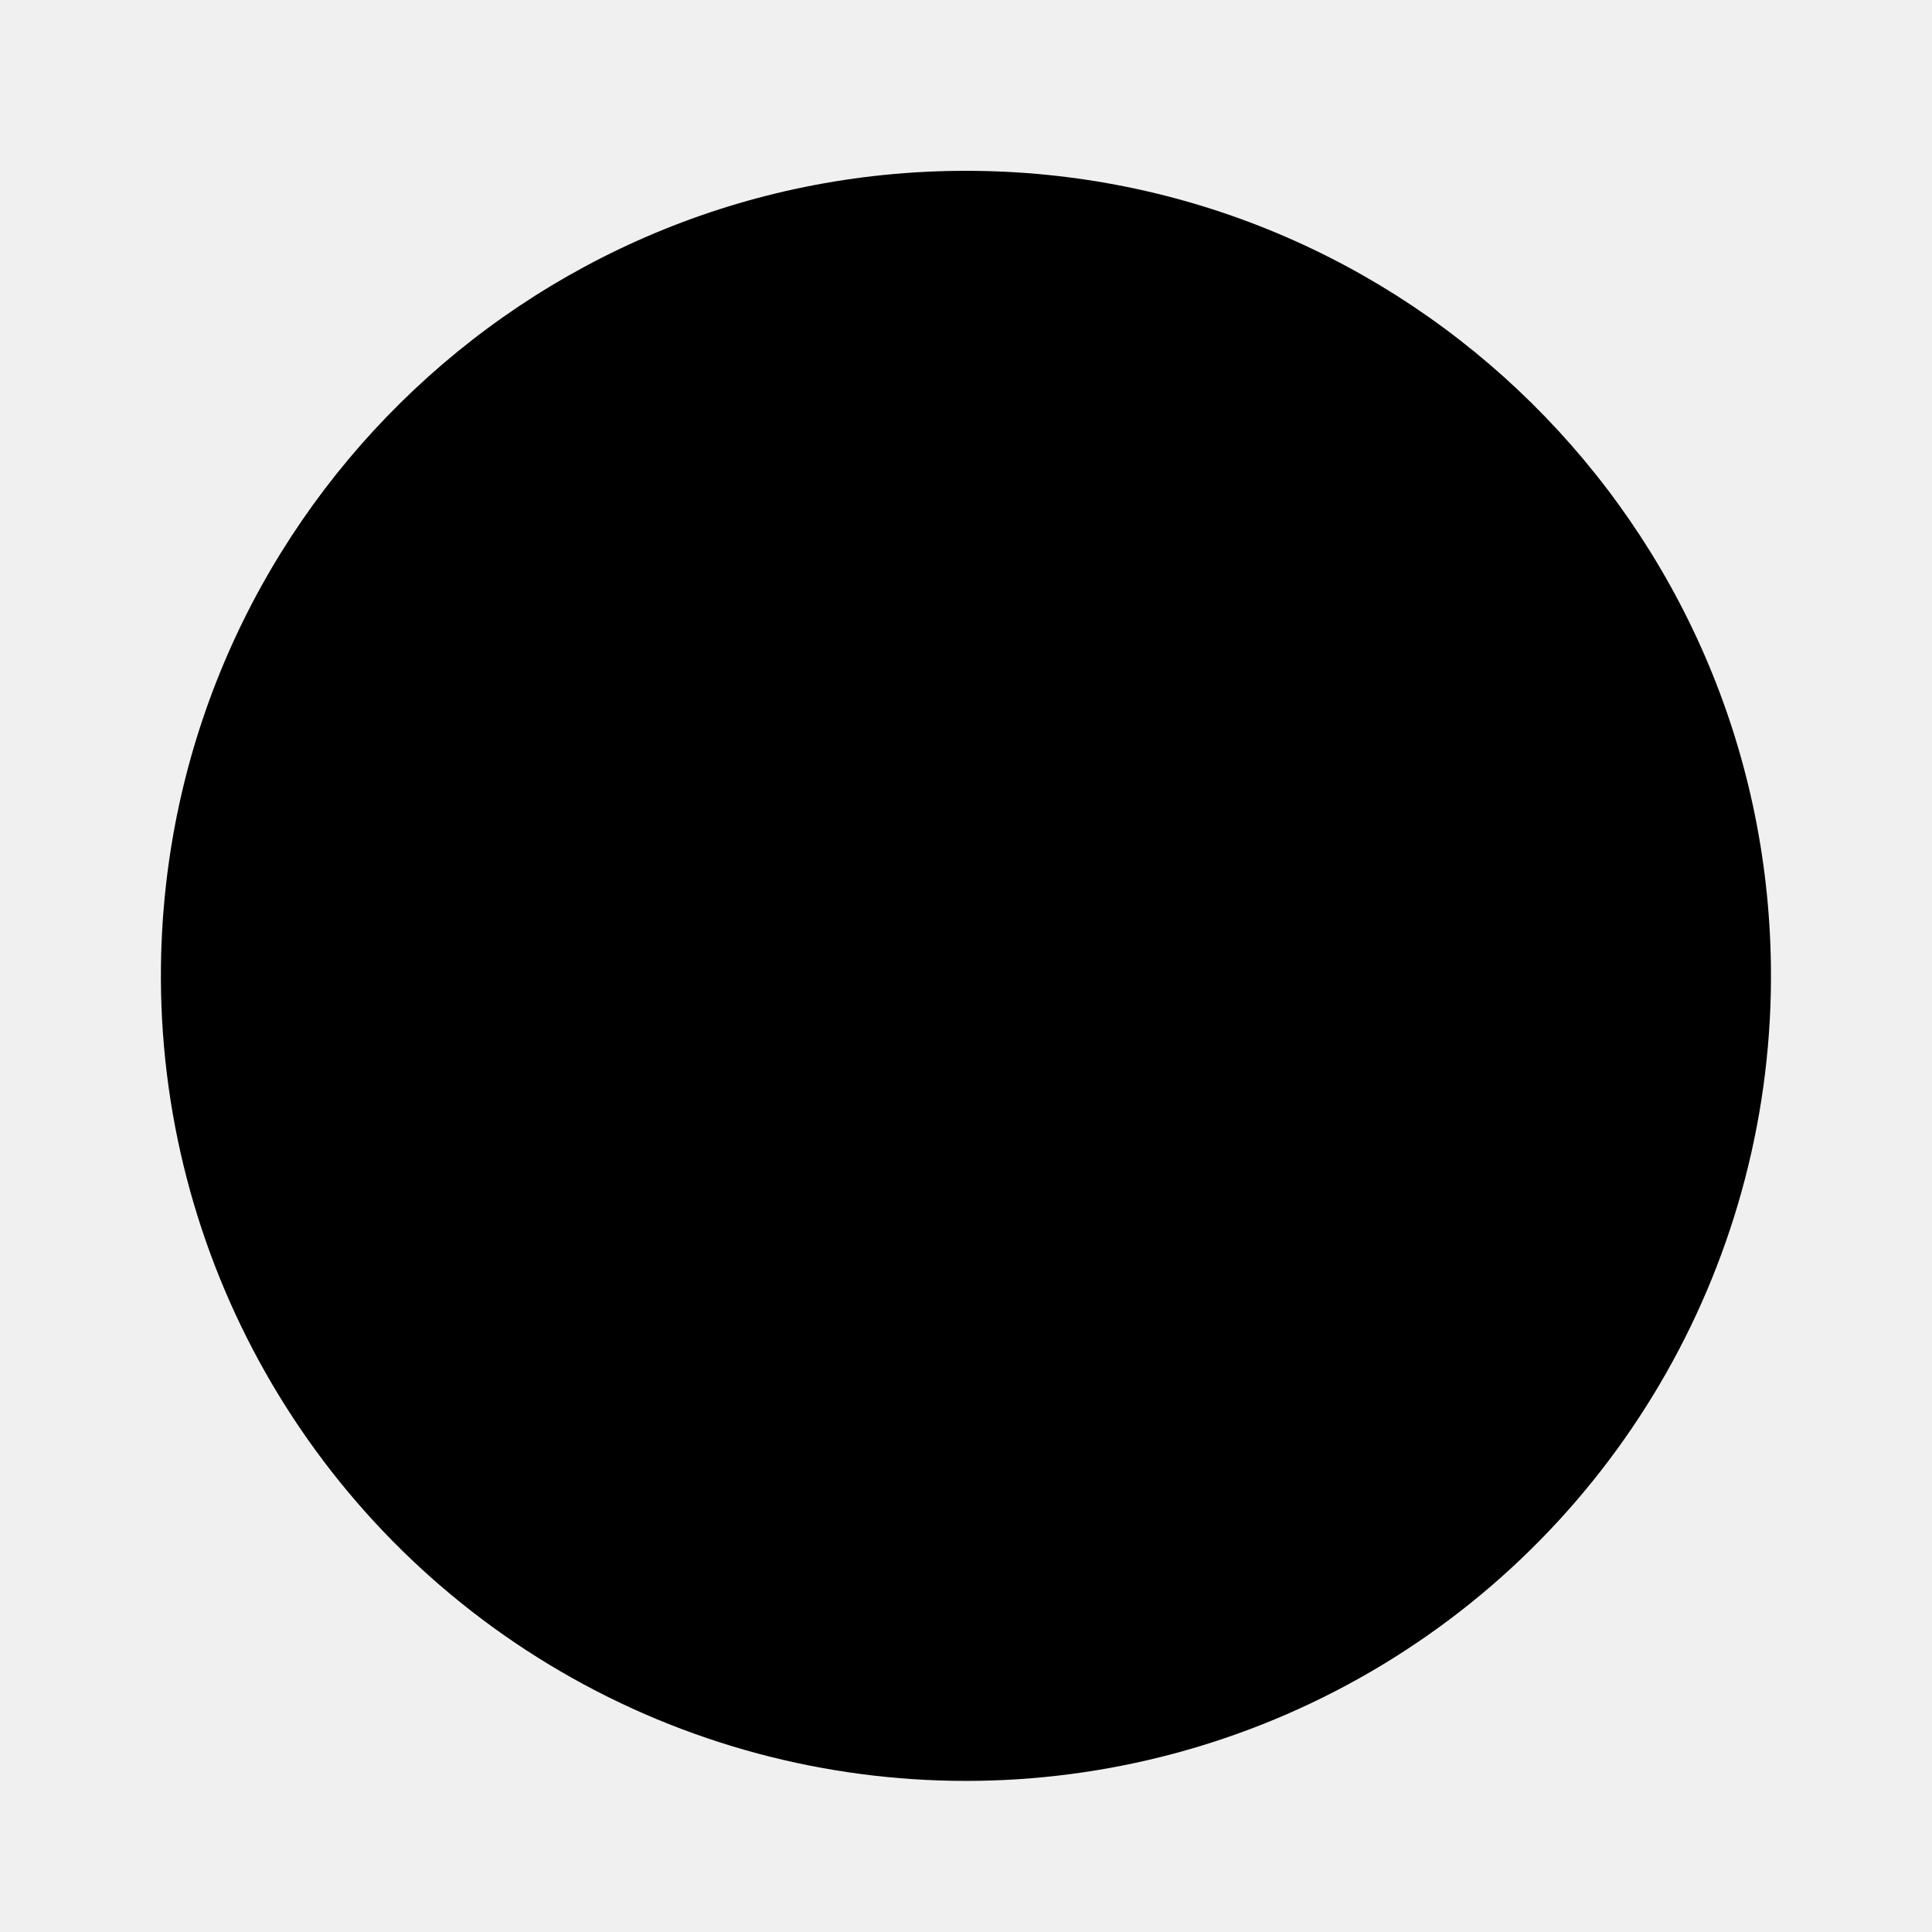
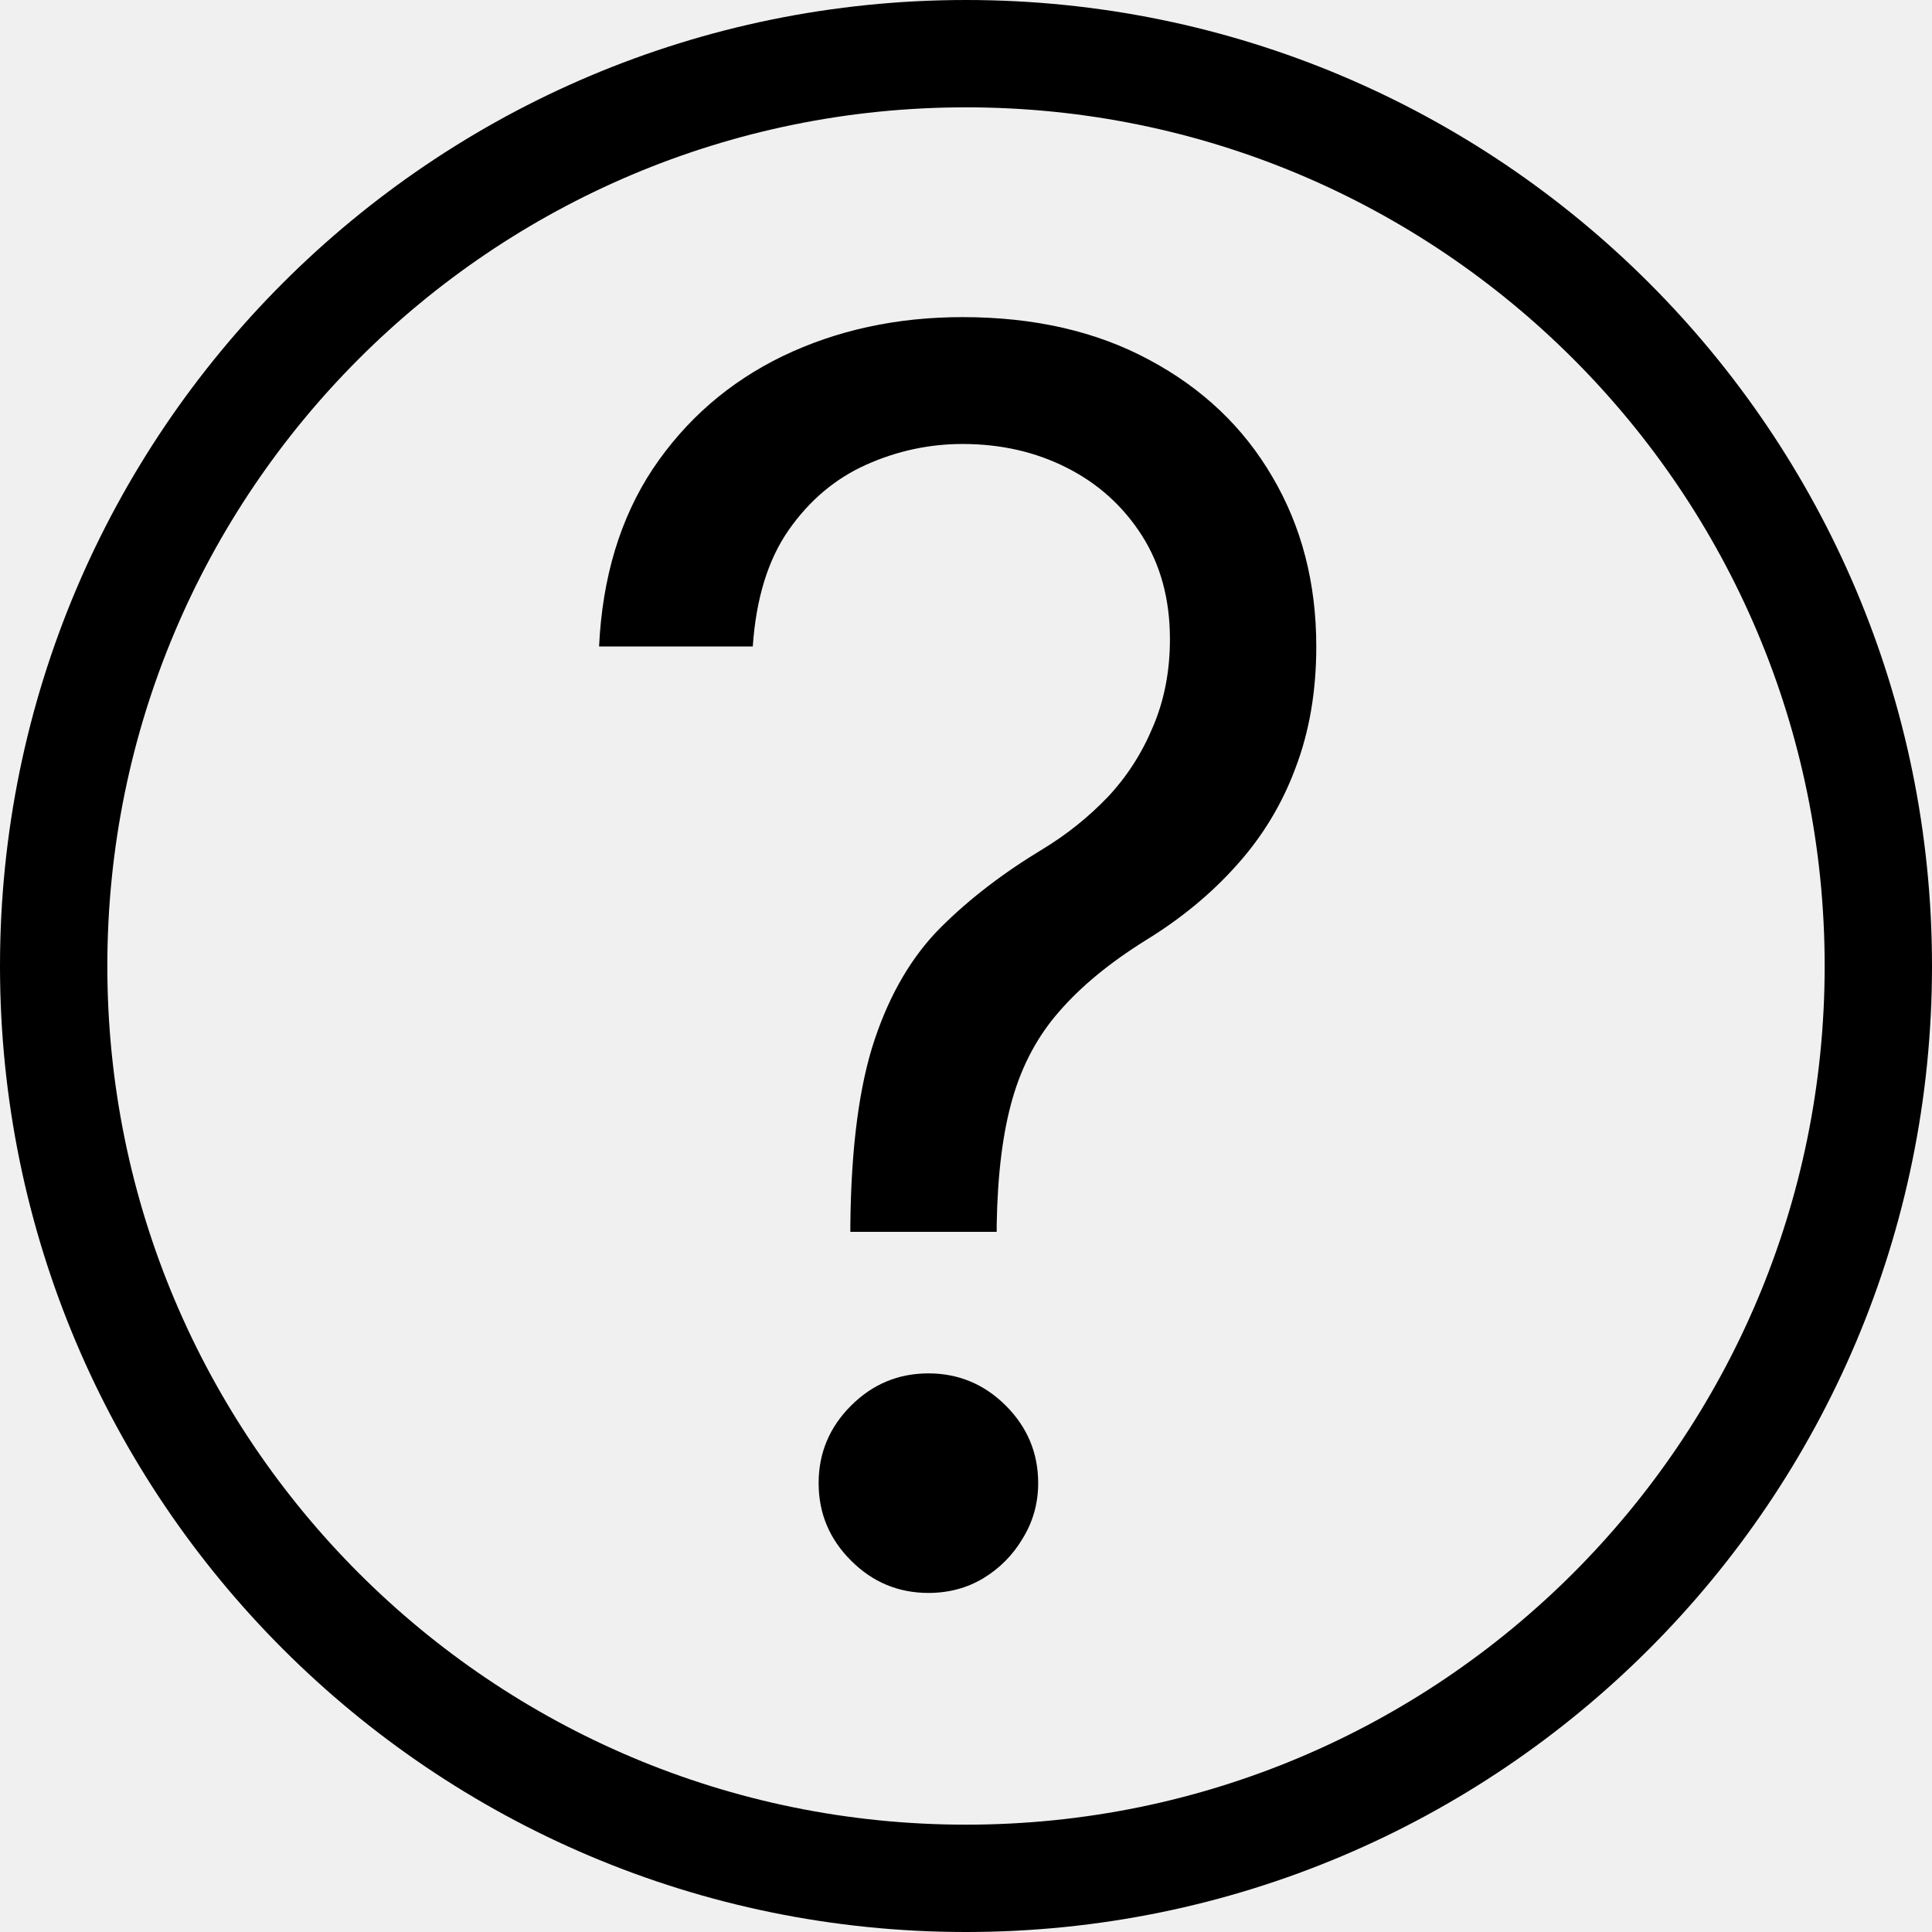
- <svg xmlns="http://www.w3.org/2000/svg" viewBox="0 0 16 16" stroke-linecap="round" stroke-linejoin="round">
-   <path d="M6.06 6a2 2 0 013.886.667c0 1.333-2 2-2 2M8 11.334h.006M14.666 8A6.667 6.667 0 111.333 8a6.667 6.667 0 0113.333 0z" />
+ <svg xmlns="http://www.w3.org/2000/svg" width="36" height="36" viewBox="0 0 36 36" fill="none">
+   <g clip-path="url(#clip0_293_1972)">
+     <g clip-path="url(#clip1_293_1972)">
+       <path d="M15.845 22.954V22.818C15.86 21.371 16.012 20.22 16.3 19.364C16.588 18.508 16.997 17.814 17.527 17.284C18.057 16.754 18.694 16.265 19.436 15.818C19.883 15.546 20.285 15.223 20.641 14.852C20.997 14.473 21.277 14.038 21.482 13.546C21.694 13.053 21.8 12.508 21.8 11.909C21.8 11.167 21.625 10.523 21.277 9.977C20.928 9.432 20.463 9.011 19.879 8.716C19.296 8.42 18.648 8.273 17.936 8.273C17.315 8.273 16.716 8.402 16.141 8.659C15.565 8.917 15.084 9.322 14.697 9.875C14.311 10.428 14.088 11.152 14.027 12.046H11.163C11.224 10.758 11.557 9.655 12.163 8.739C12.777 7.822 13.584 7.121 14.584 6.636C15.591 6.152 16.709 5.909 17.936 5.909C19.269 5.909 20.428 6.174 21.413 6.705C22.406 7.235 23.171 7.962 23.709 8.886C24.254 9.811 24.527 10.864 24.527 12.046C24.527 12.879 24.398 13.633 24.141 14.307C23.891 14.981 23.527 15.583 23.05 16.114C22.58 16.644 22.012 17.114 21.345 17.523C20.678 17.939 20.144 18.379 19.743 18.841C19.341 19.296 19.05 19.837 18.868 20.466C18.686 21.095 18.588 21.879 18.572 22.818V22.954H15.845ZM17.3 29.682C16.739 29.682 16.258 29.481 15.857 29.079C15.455 28.678 15.254 28.197 15.254 27.636C15.254 27.076 15.455 26.595 15.857 26.193C16.258 25.792 16.739 25.591 17.3 25.591C17.86 25.591 18.341 25.792 18.743 26.193C19.144 26.595 19.345 27.076 19.345 27.636C19.345 28.008 19.25 28.349 19.061 28.659C18.879 28.97 18.633 29.22 18.322 29.409C18.019 29.591 17.678 29.682 17.3 29.682Z" fill="currentColor" />
+     </g>
+     <rect x="1" y="1" width="34" height="34" rx="17" stroke="currentColor" stroke-width="2" />
+   </g>
+   <defs>
+     <clipPath id="clip0_293_1972">
+       <rect width="36" height="36" rx="8" fill="white" />
+     </clipPath>
+     <clipPath id="clip1_293_1972">
+       <rect width="36" height="36" rx="18" fill="white" />
+     </clipPath>
+   </defs>
</svg>
